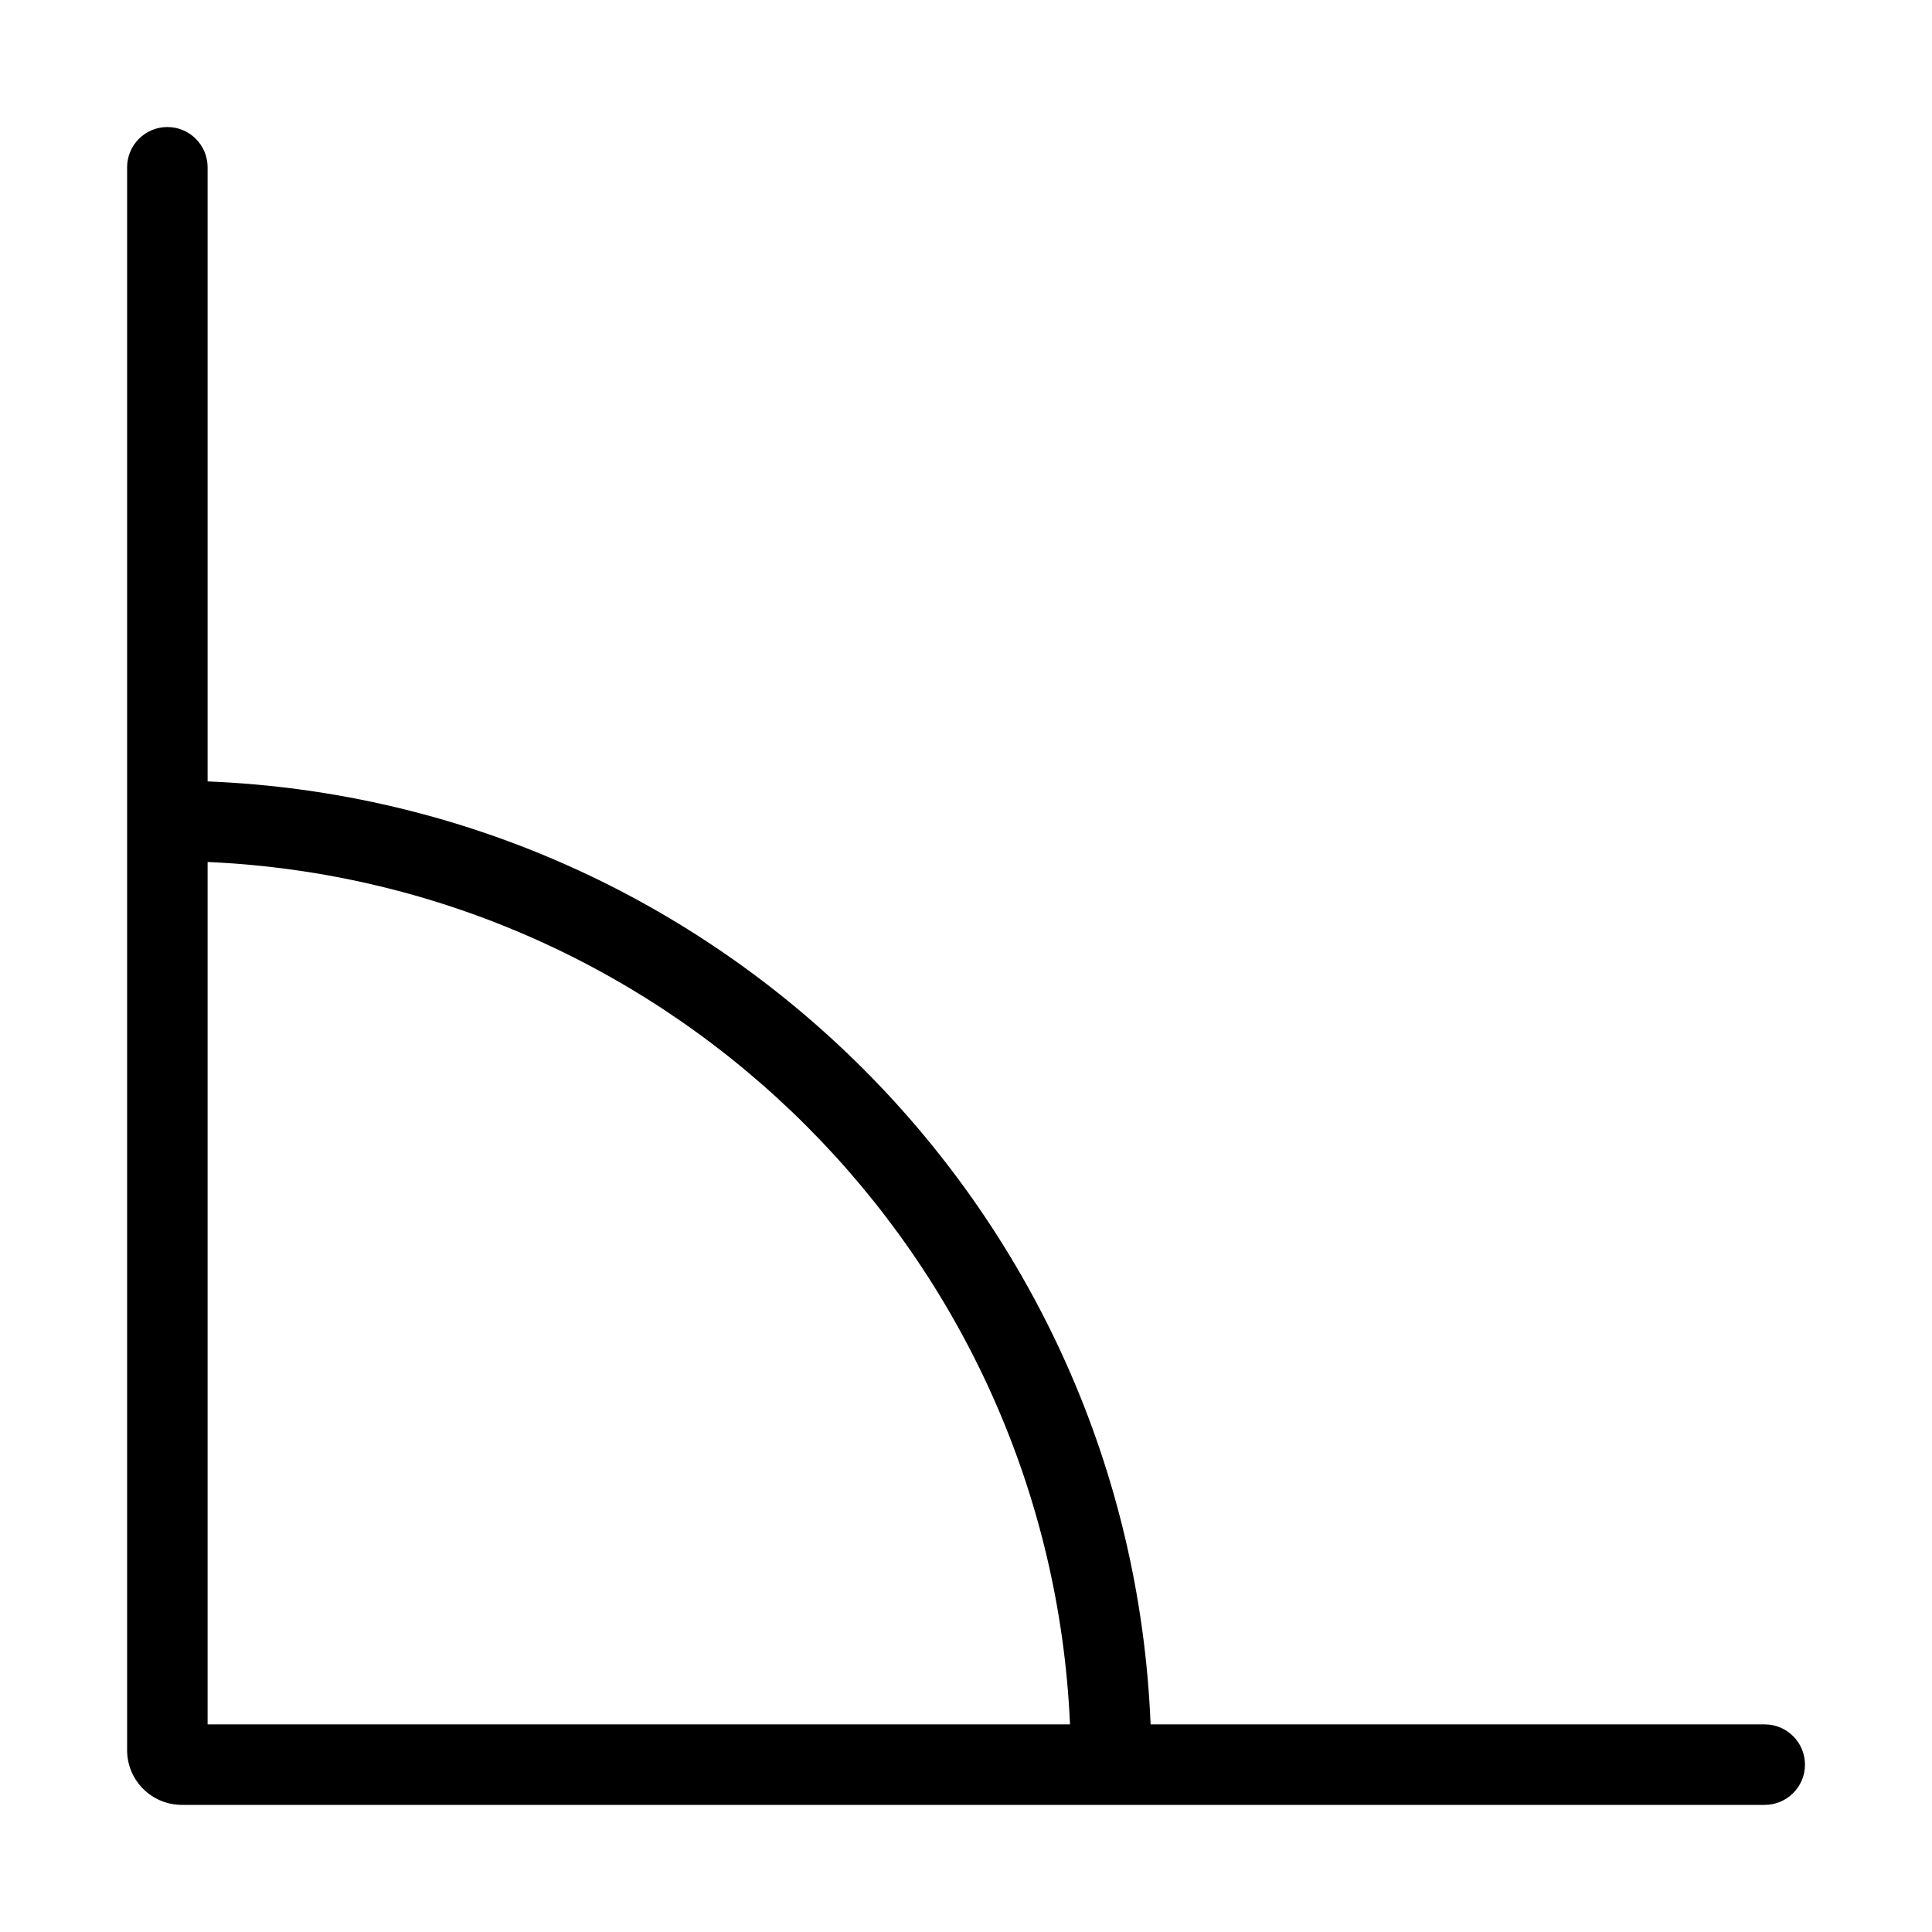
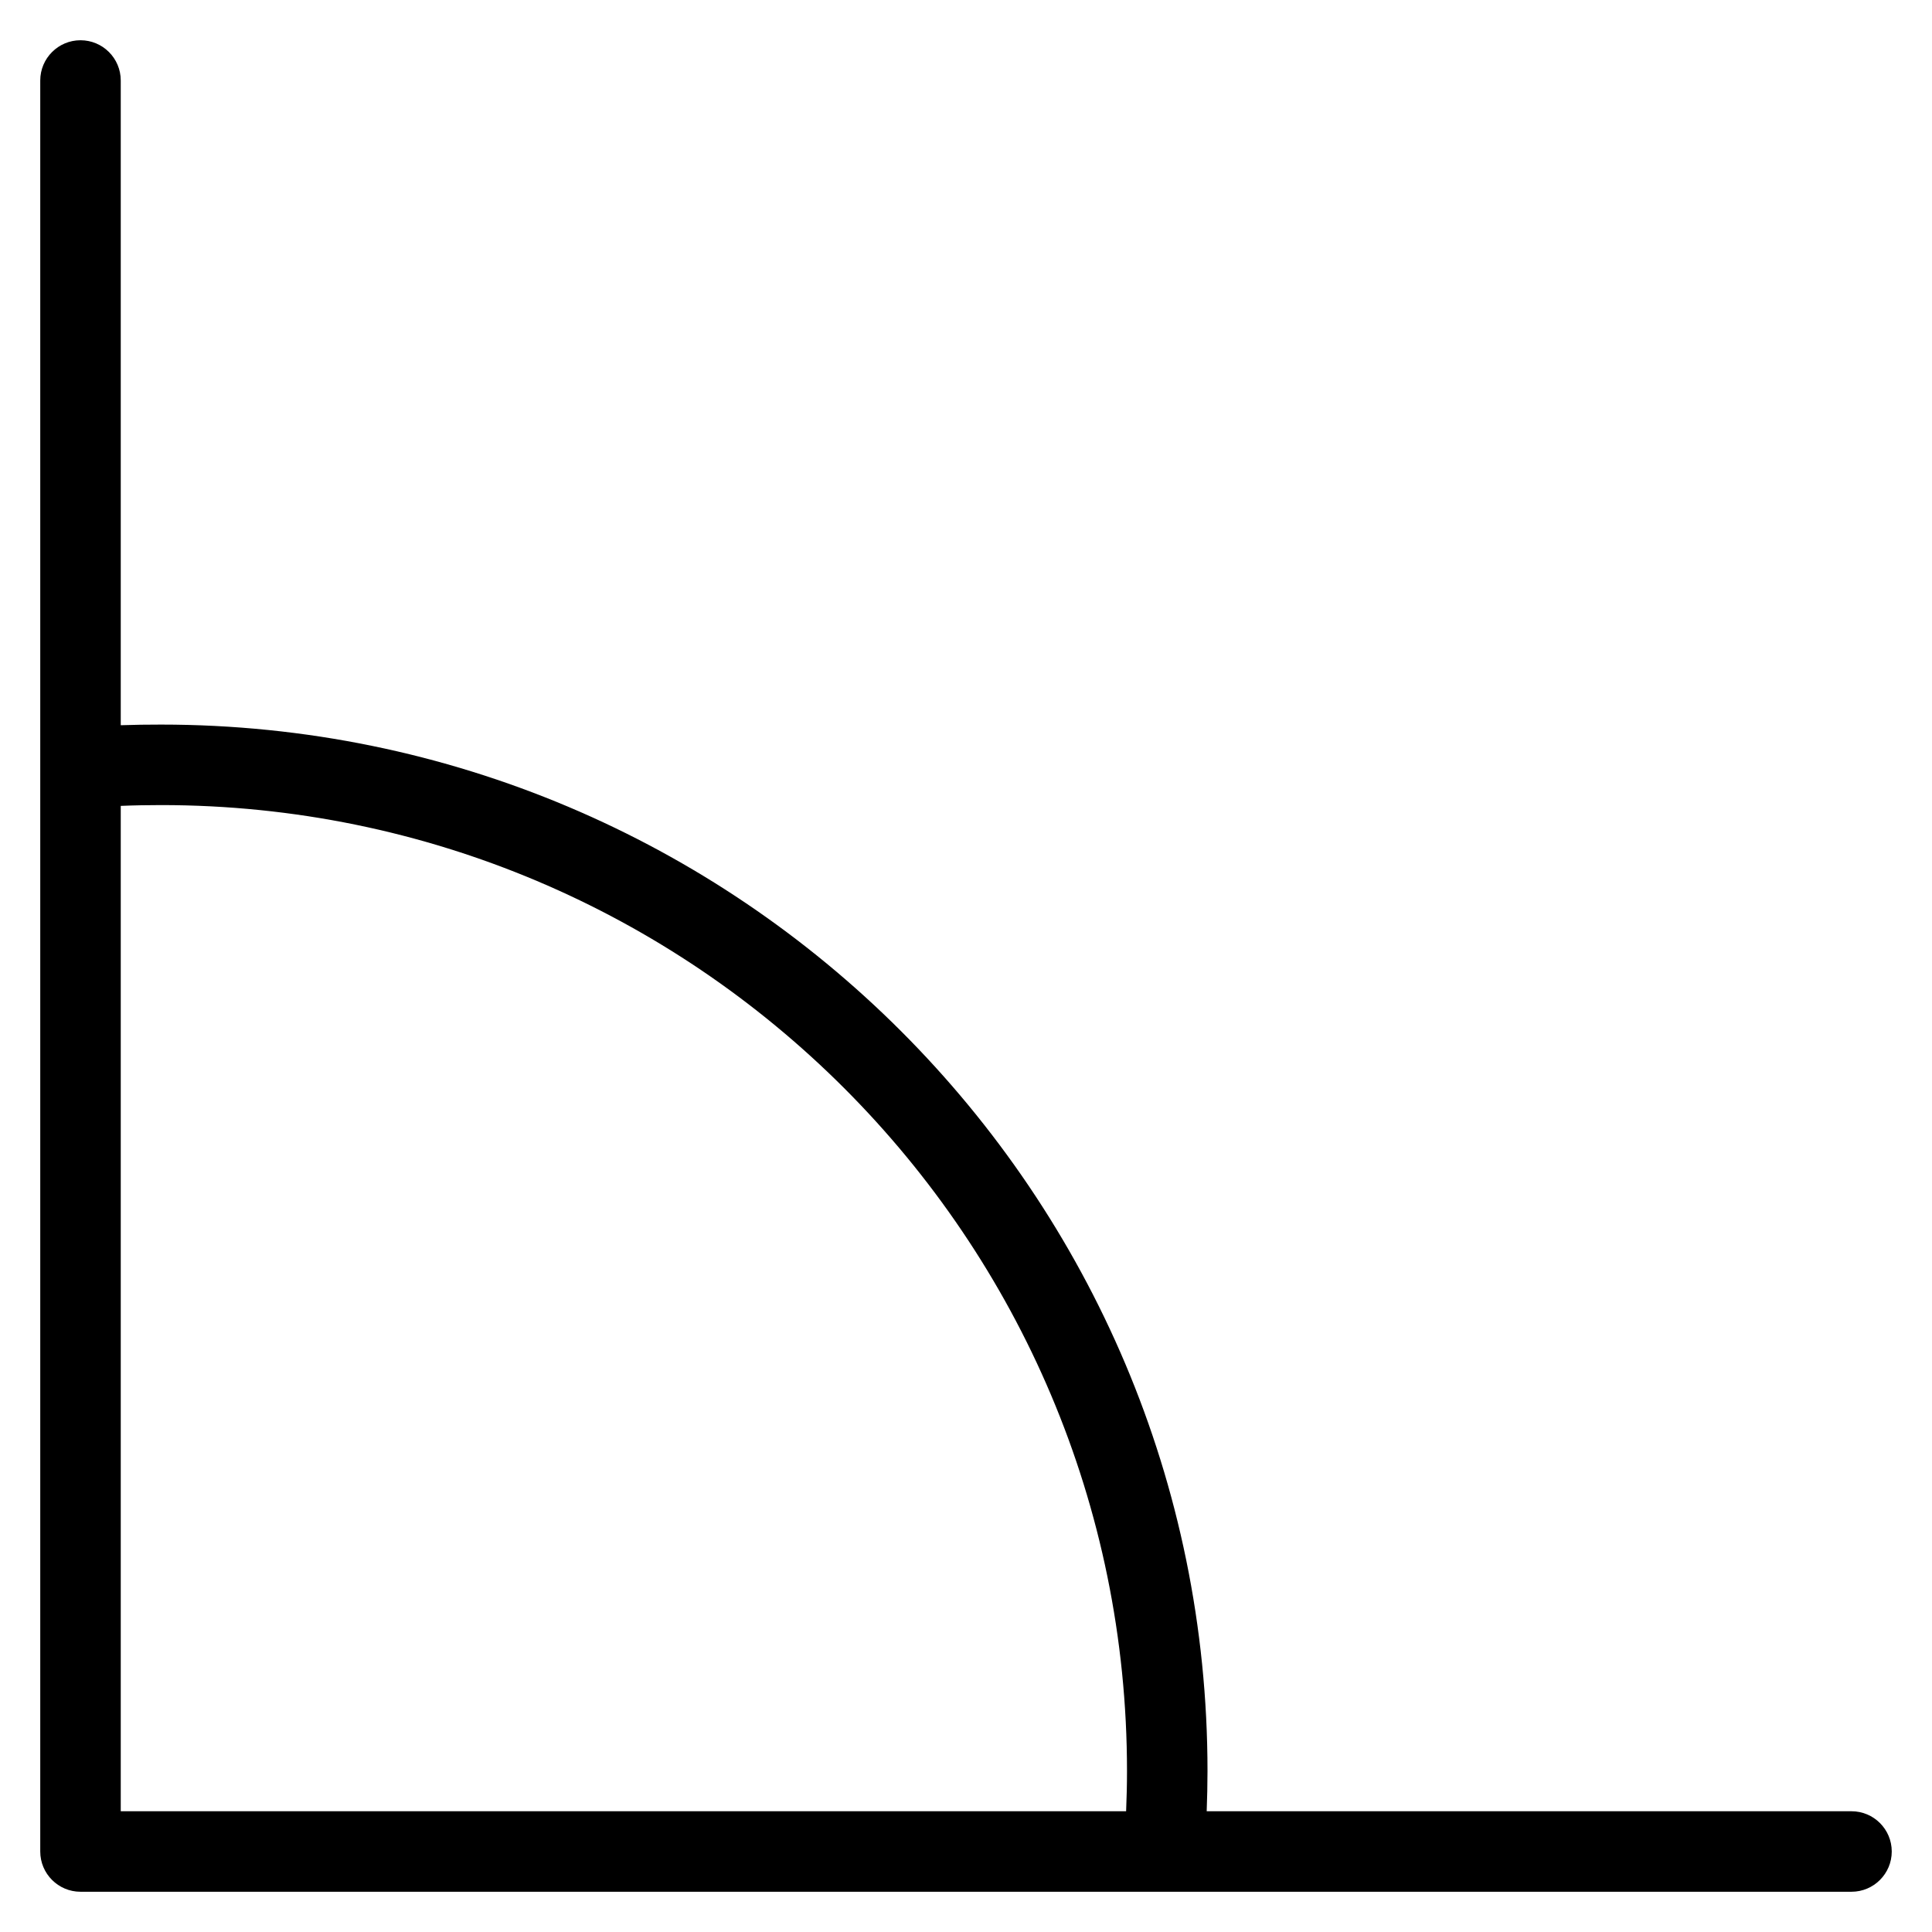
<svg xmlns="http://www.w3.org/2000/svg" width="24" height="24" viewBox="0 0 24 24" fill="none">
-   <path fill-rule="evenodd" clip-rule="evenodd" d="M2.079 1.578C2.355 1.578 2.579 1.802 2.579 2.078V9.707C8.933 9.963 14.037 15.067 14.293 21.421H21.922C22.198 21.421 22.422 21.645 22.422 21.921C22.422 22.197 22.198 22.421 21.922 22.421H2.26C1.884 22.421 1.579 22.117 1.579 21.741V2.078C1.579 1.802 1.803 1.578 2.079 1.578ZM2.579 21.421H13.292C13.037 15.62 8.381 10.963 2.579 10.708V21.421Z" fill="black" />
+   <path fill-rule="evenodd" clip-rule="evenodd" d="M1 0.5C1.276 0.5 1.5 0.724 1.5 1V9.009C1.666 9.003 1.833 9.001 2 9.001C9.18 9.001 15 14.821 15 22.001C15 22.168 14.996 22.334 14.99 22.5H23C23.276 22.5 23.5 22.724 23.5 23C23.5 23.276 23.276 23.5 23 23.5H1C0.724 23.5 0.5 23.276 0.5 23V1C0.5 0.724 0.724 0.5 1 0.5ZM1.5 10.011V22.5H13.989C13.996 22.334 14 22.168 14 22.001C14 15.374 8.627 10.001 2 10.001C1.833 10.001 1.666 10.004 1.5 10.011Z" fill="black" />
</svg>
